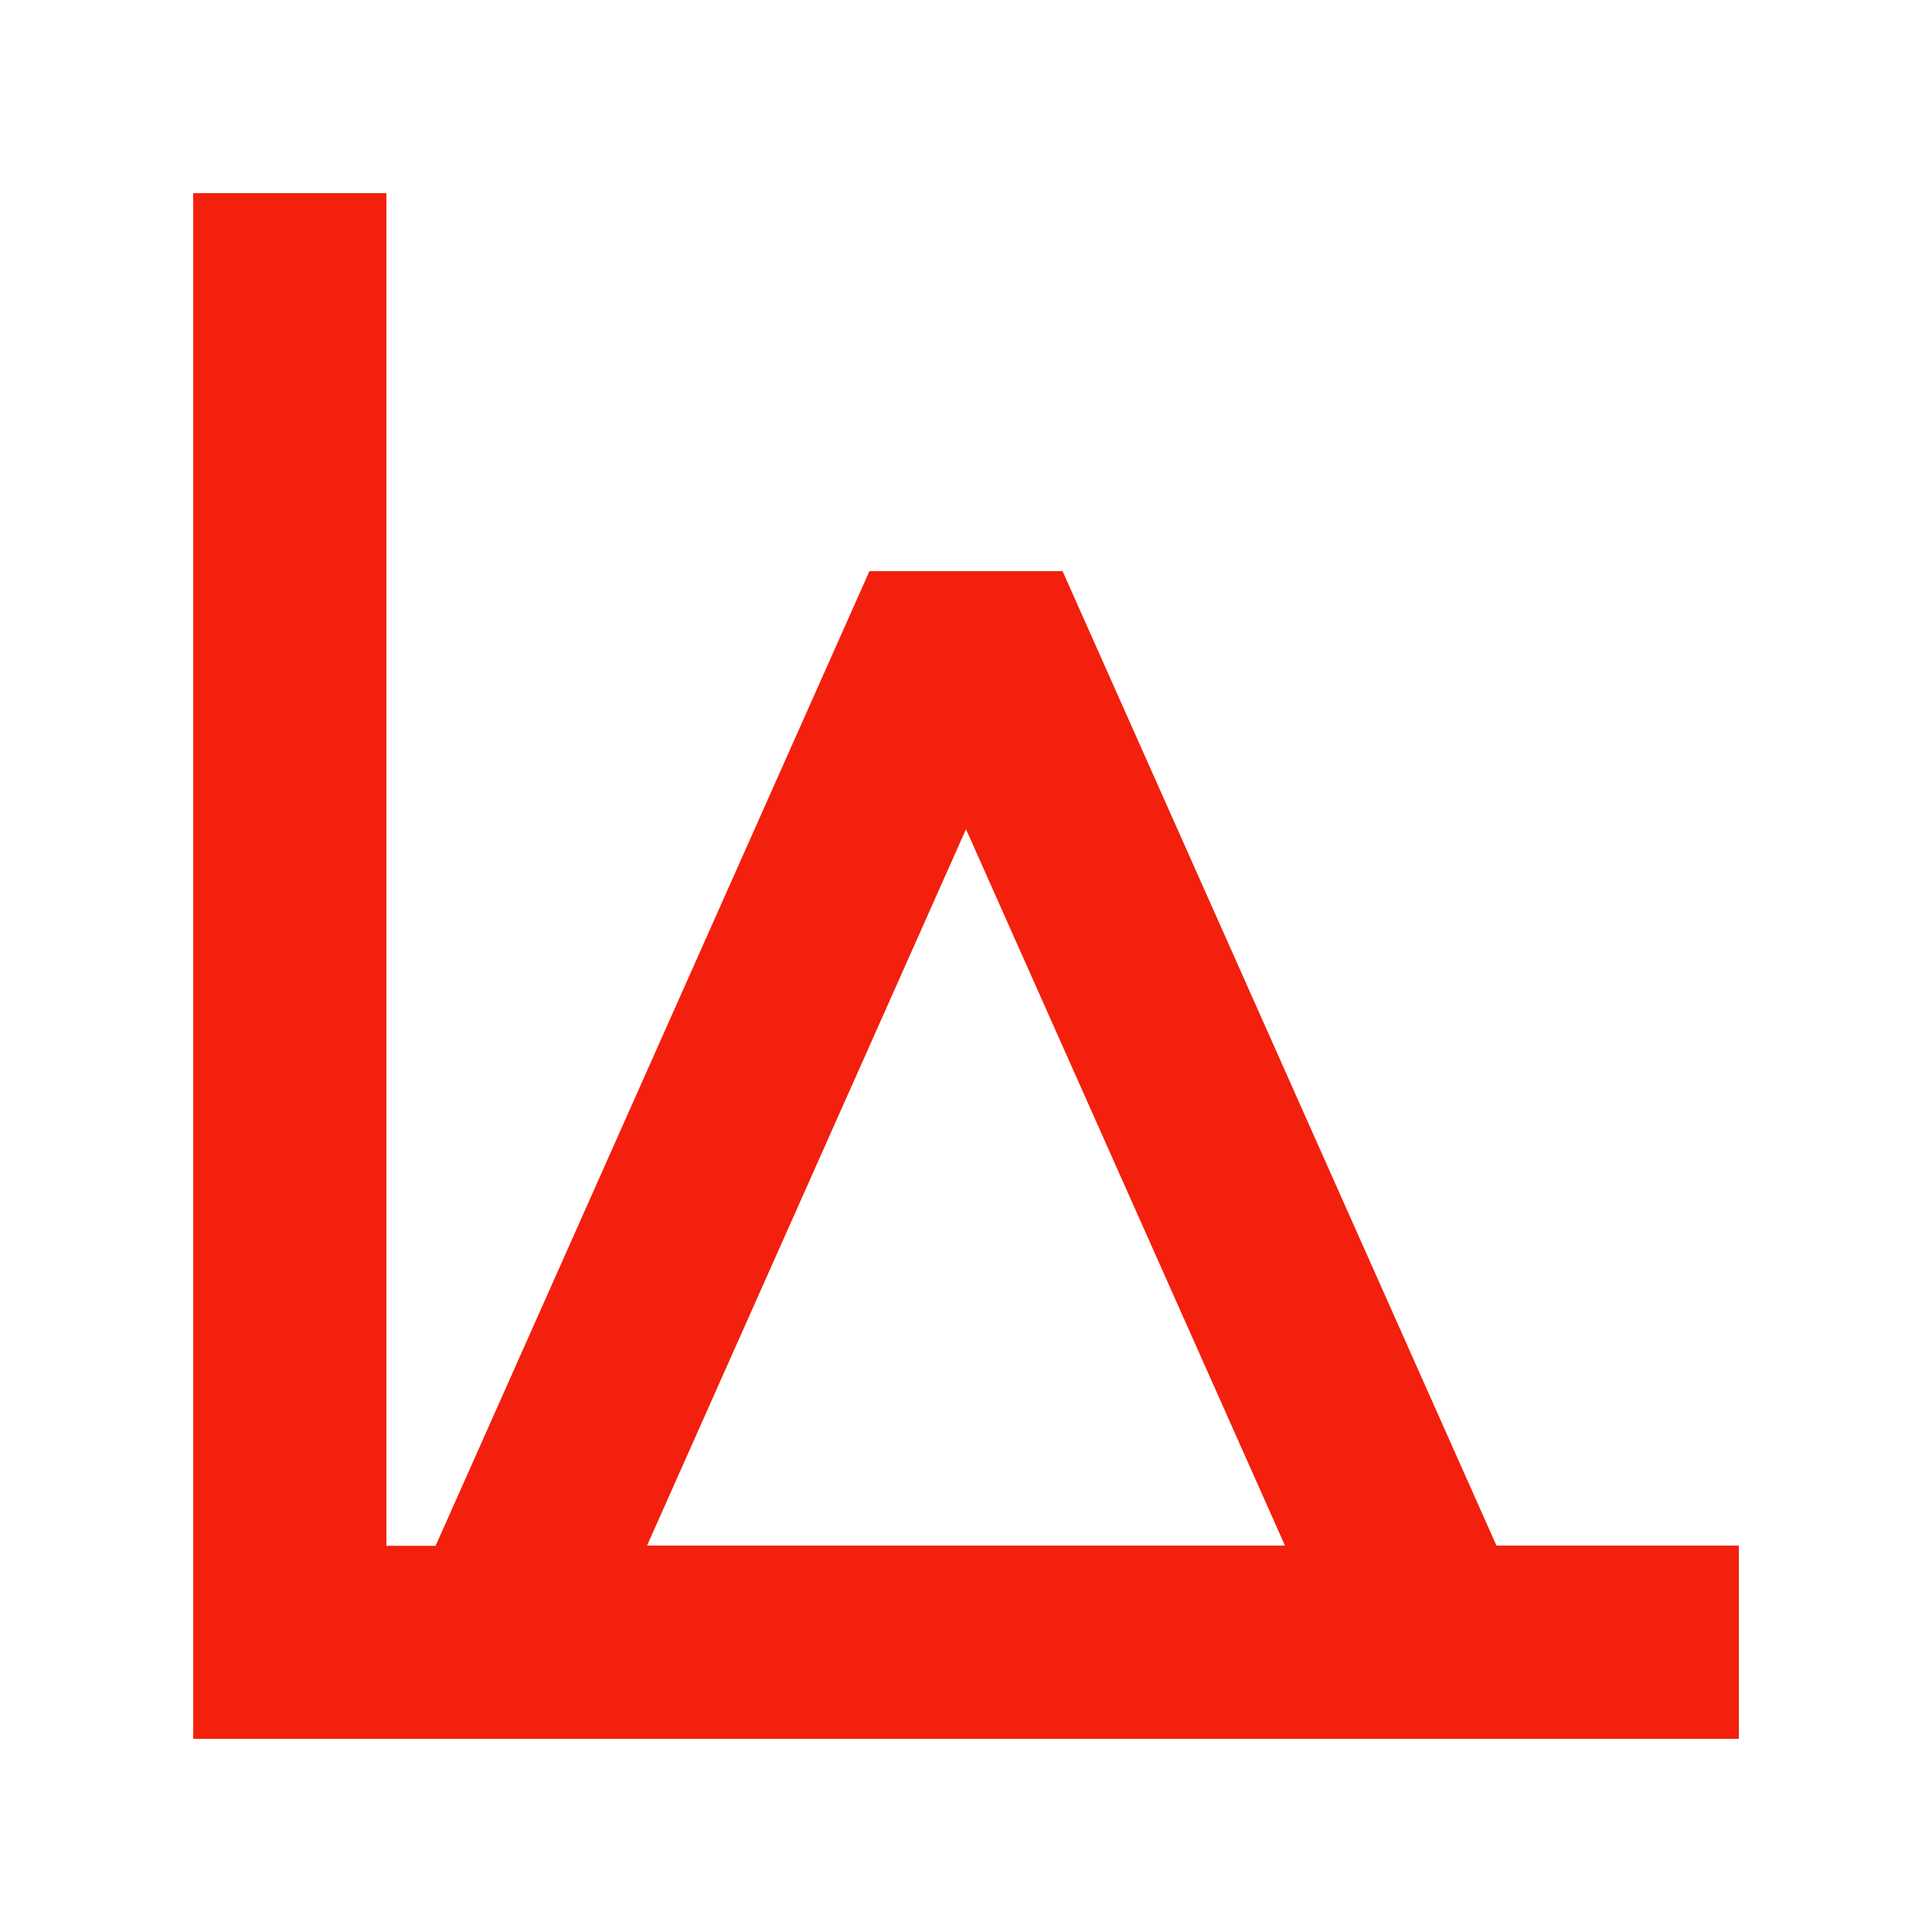
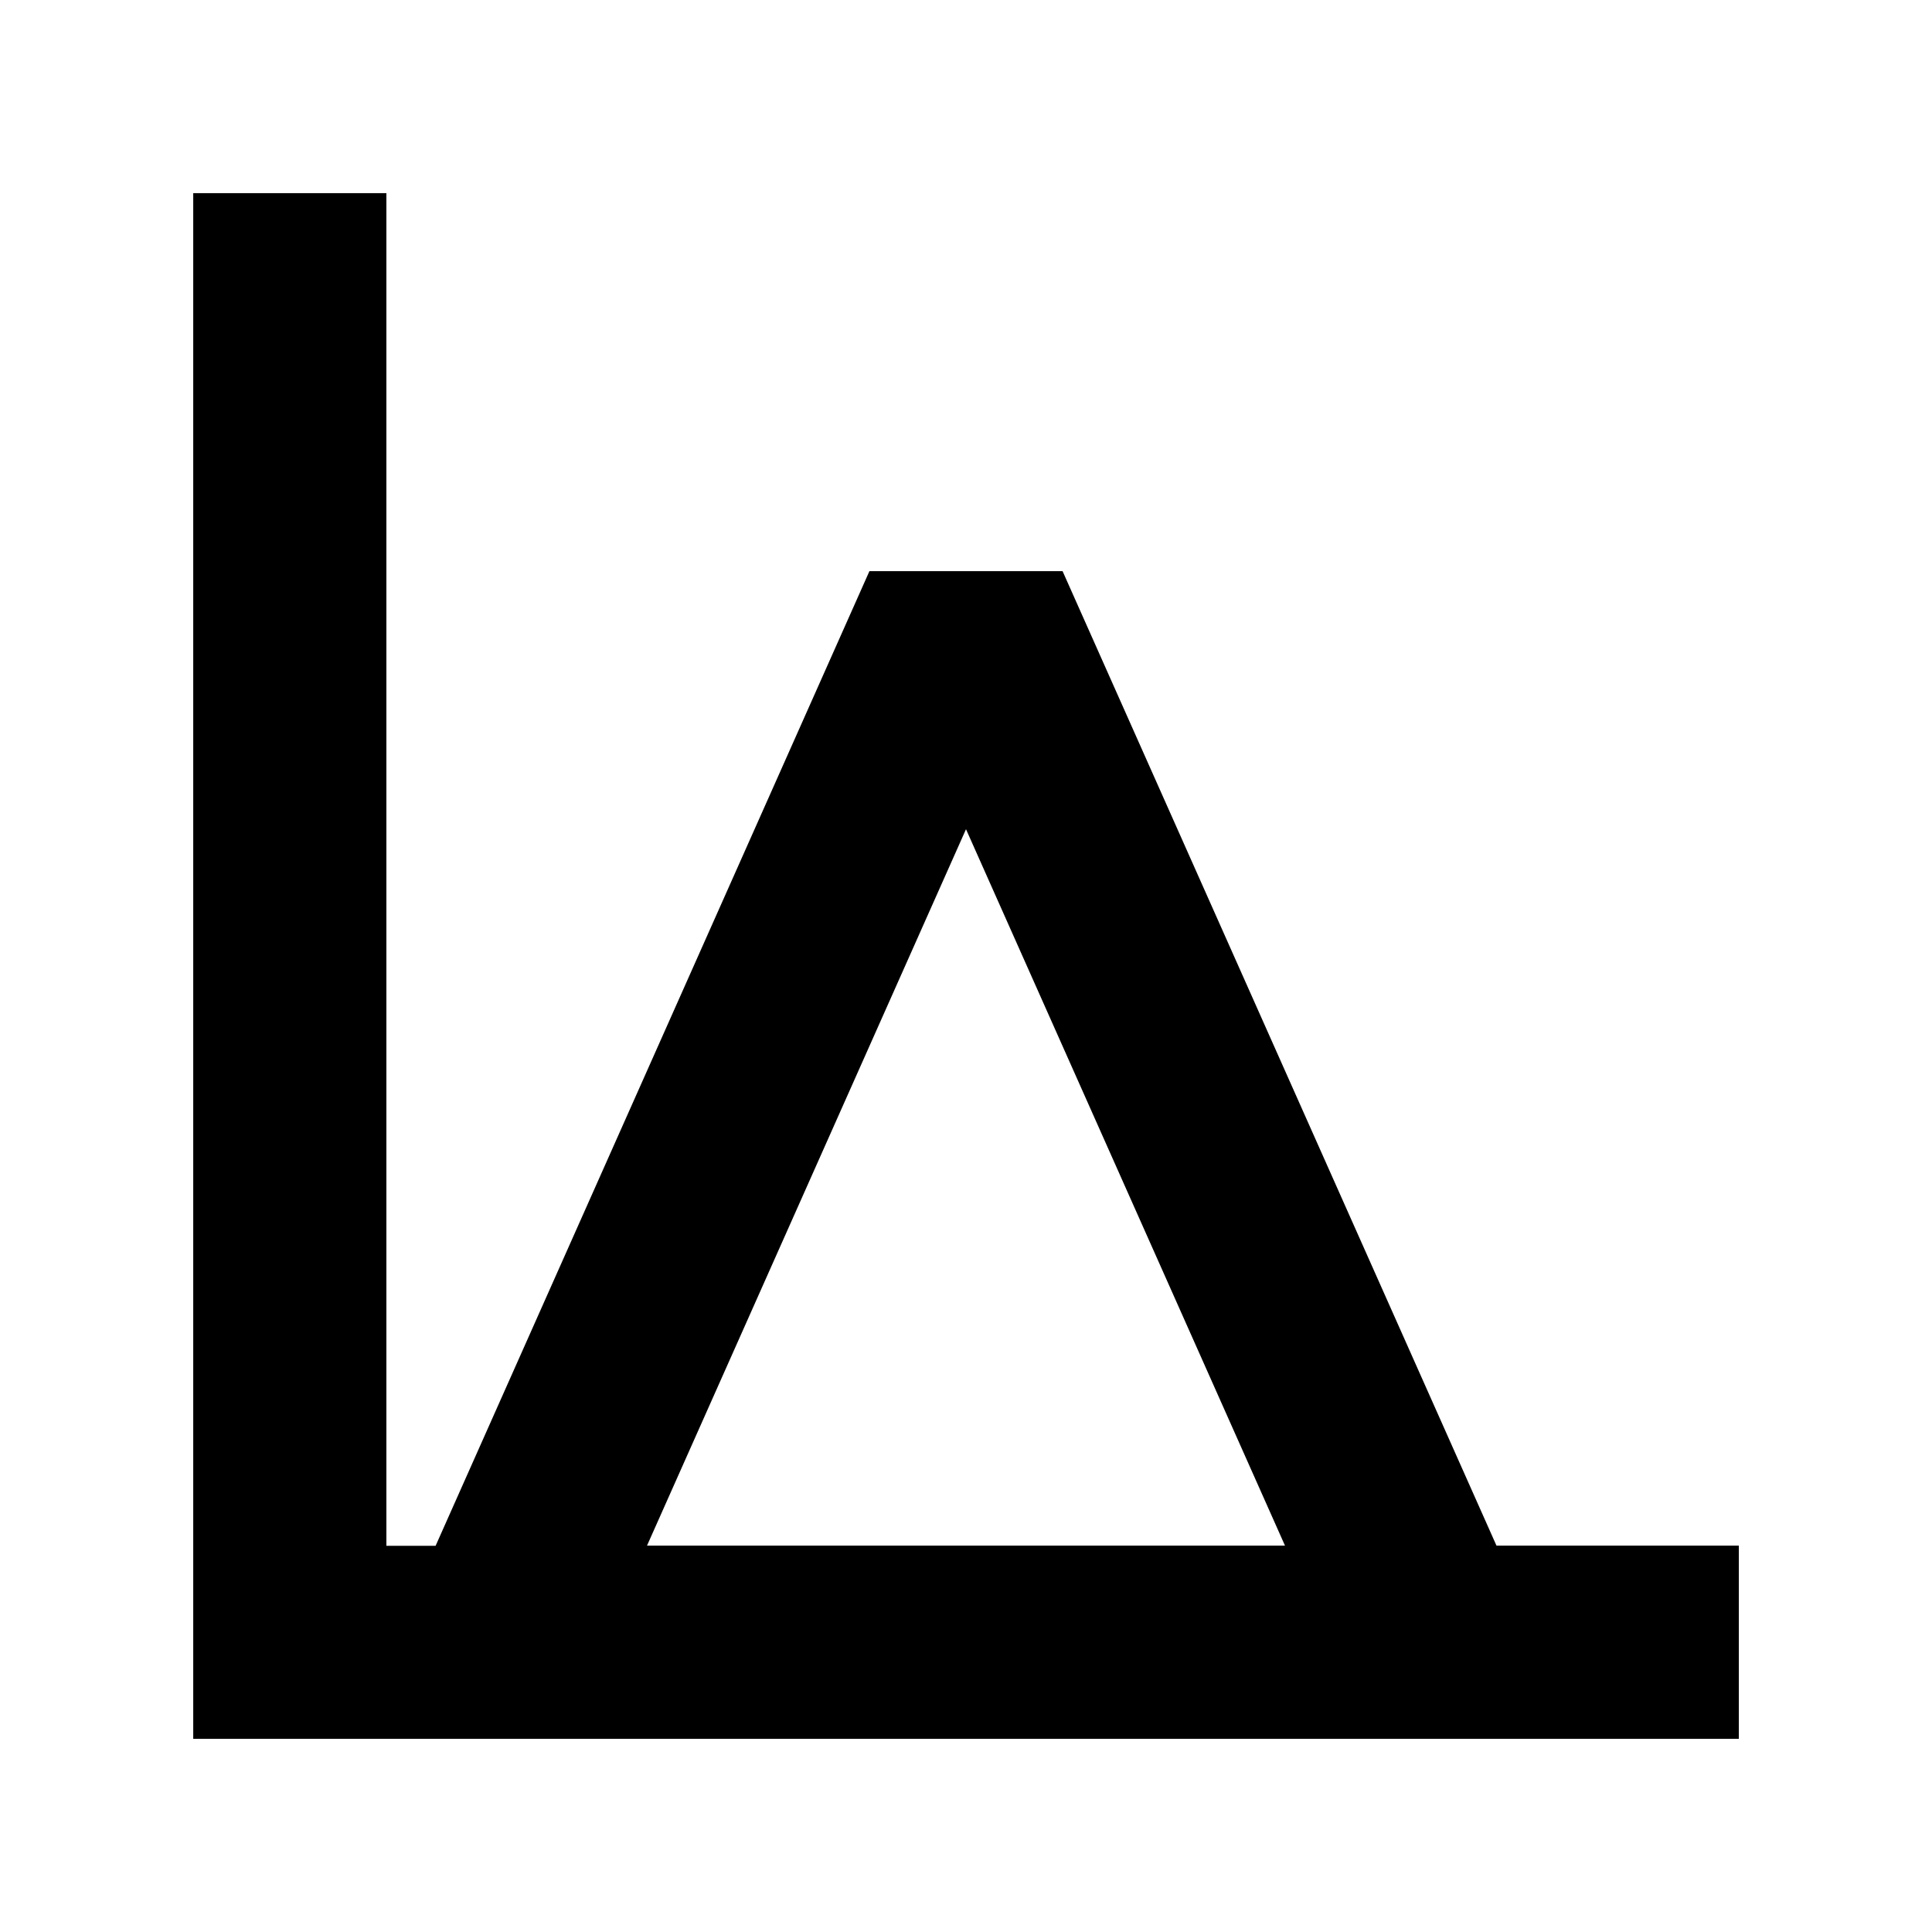
<svg xmlns="http://www.w3.org/2000/svg" viewBox="0 0 283.46 283.46">
-   <path d="M219.56,226.77L155.9,83.8H127.56l-63.65,143H56.69V28.34H28.35V255.12H255.12V226.77H219.56ZM141.73,121.66l46.8,105.11H94.93Z" fill="#F2200D" />
+   <path d="M219.56,226.77L155.9,83.8H127.56l-63.65,143H56.69V28.34H28.35V255.12H255.12V226.77H219.56ZM141.73,121.66l46.8,105.11H94.93Z" fill="oklch(60% 0.25 30)" />
</svg>
